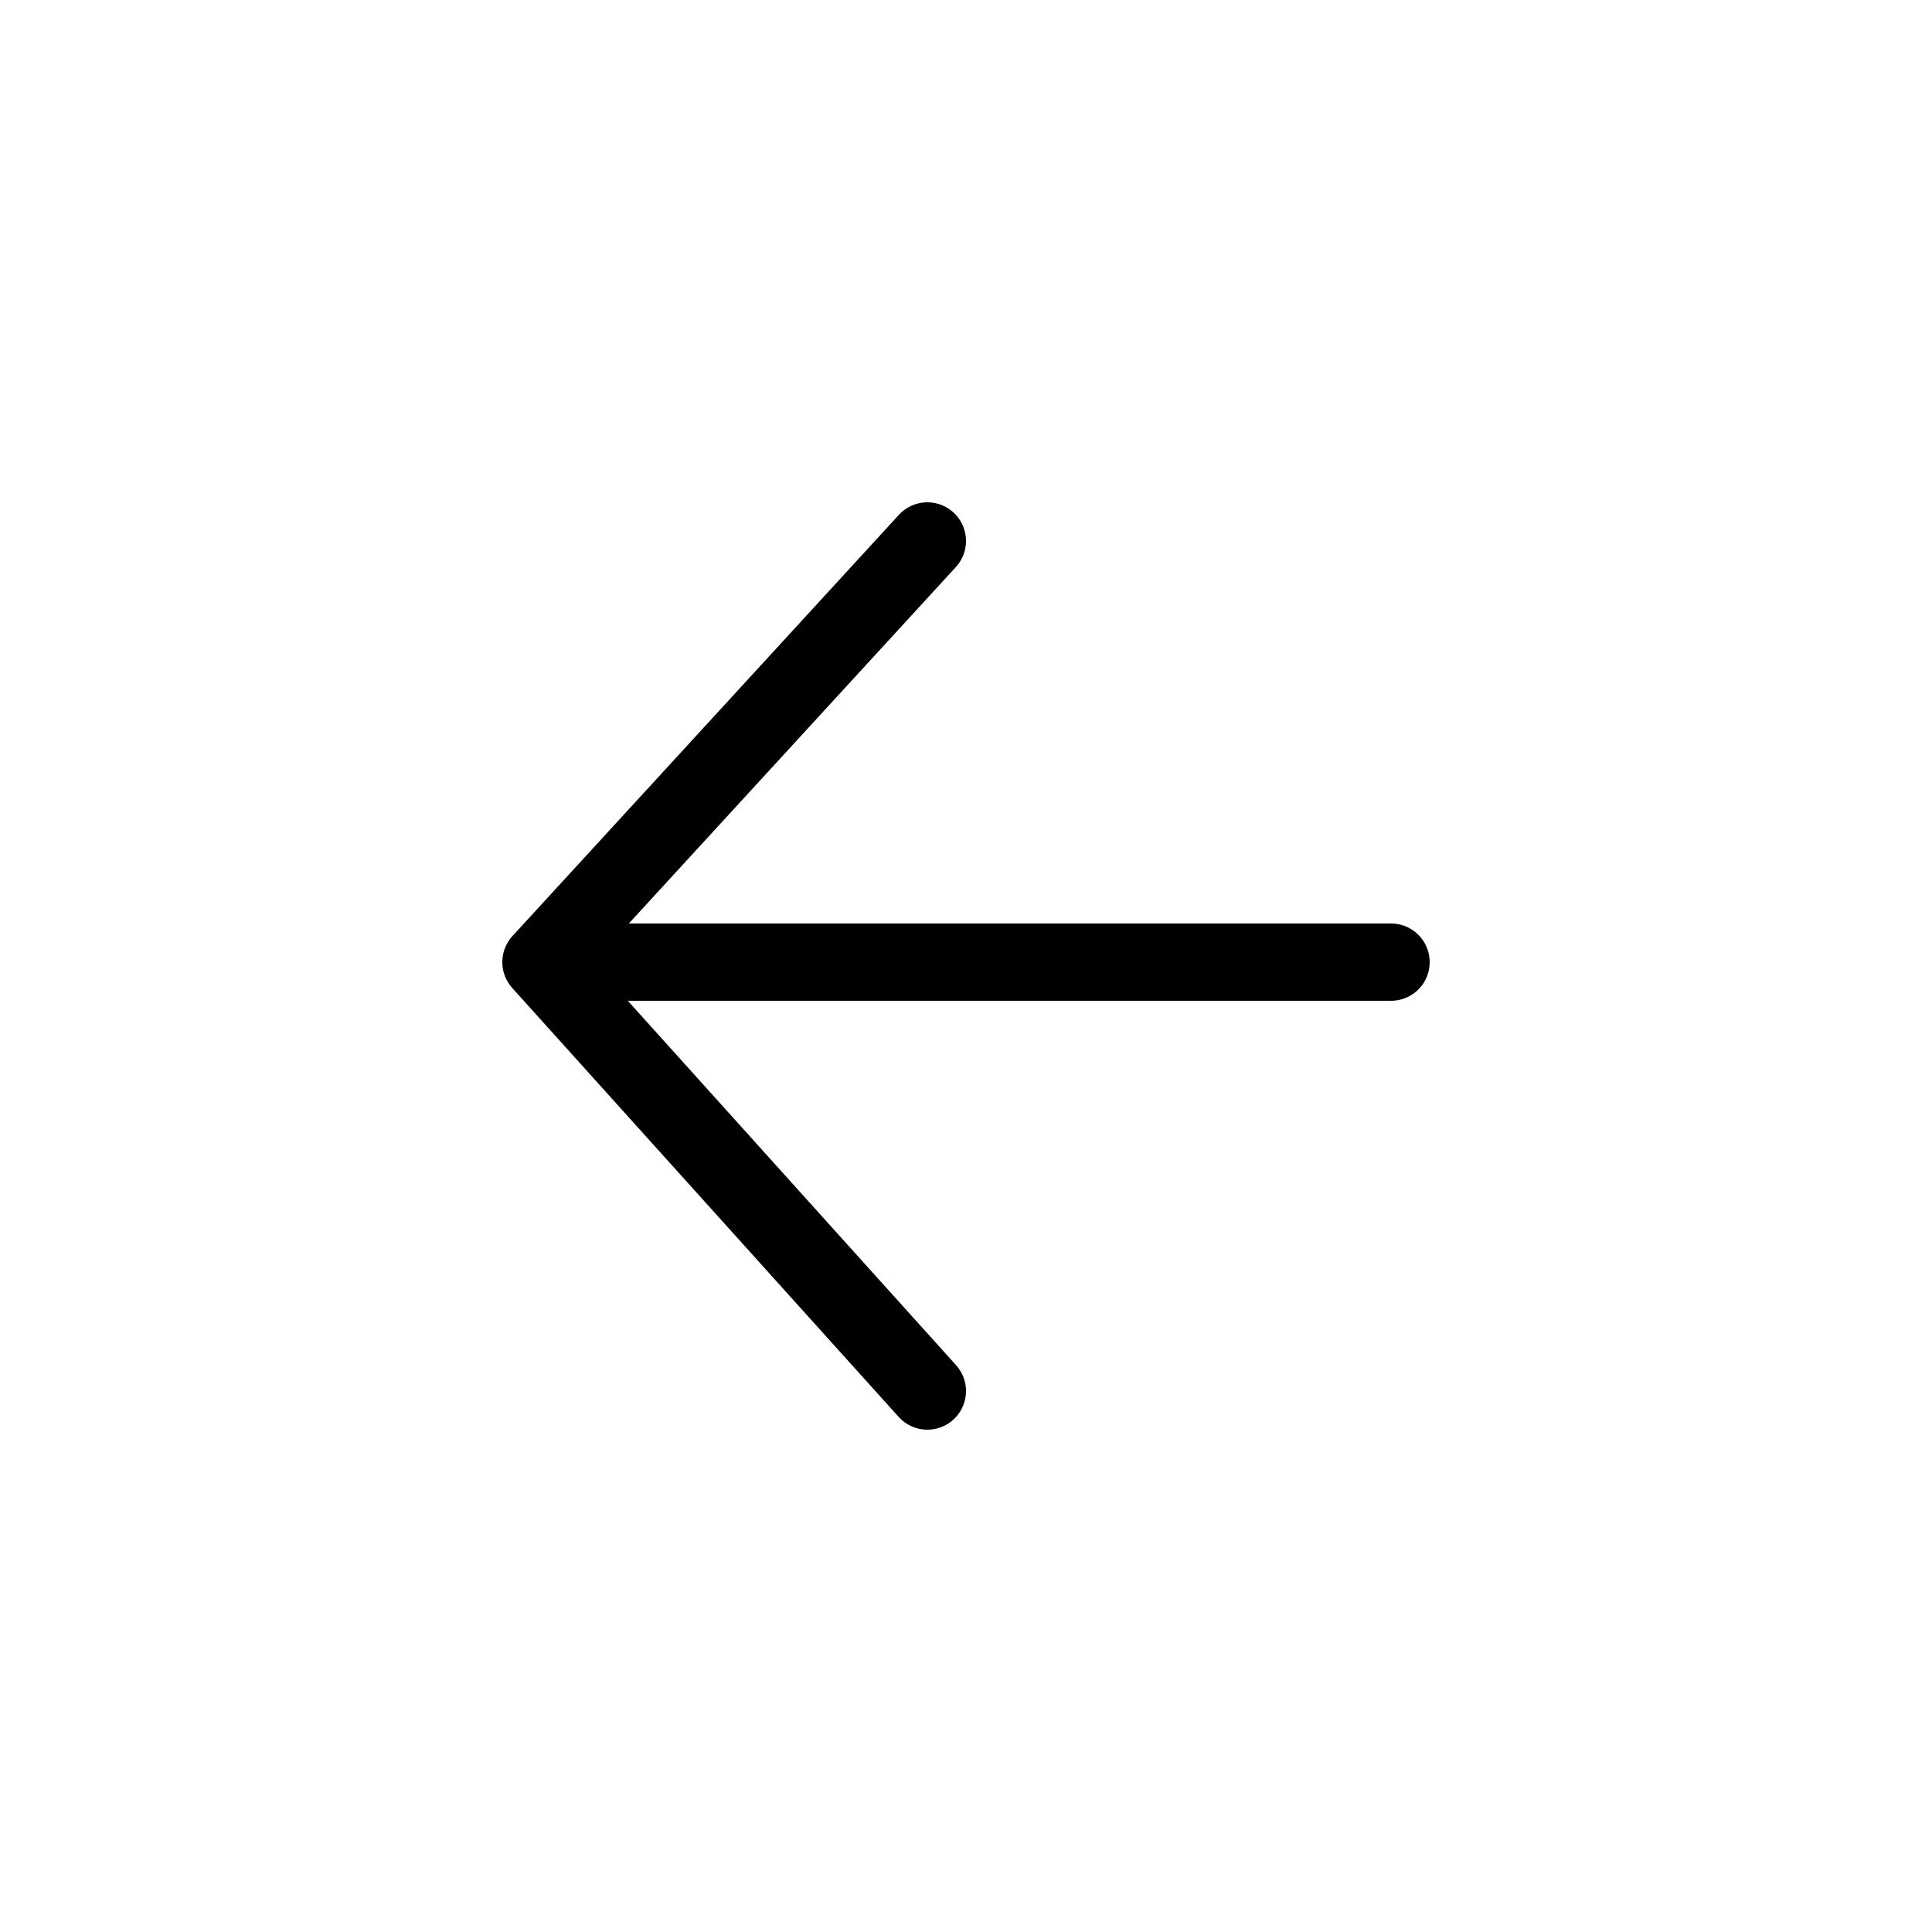
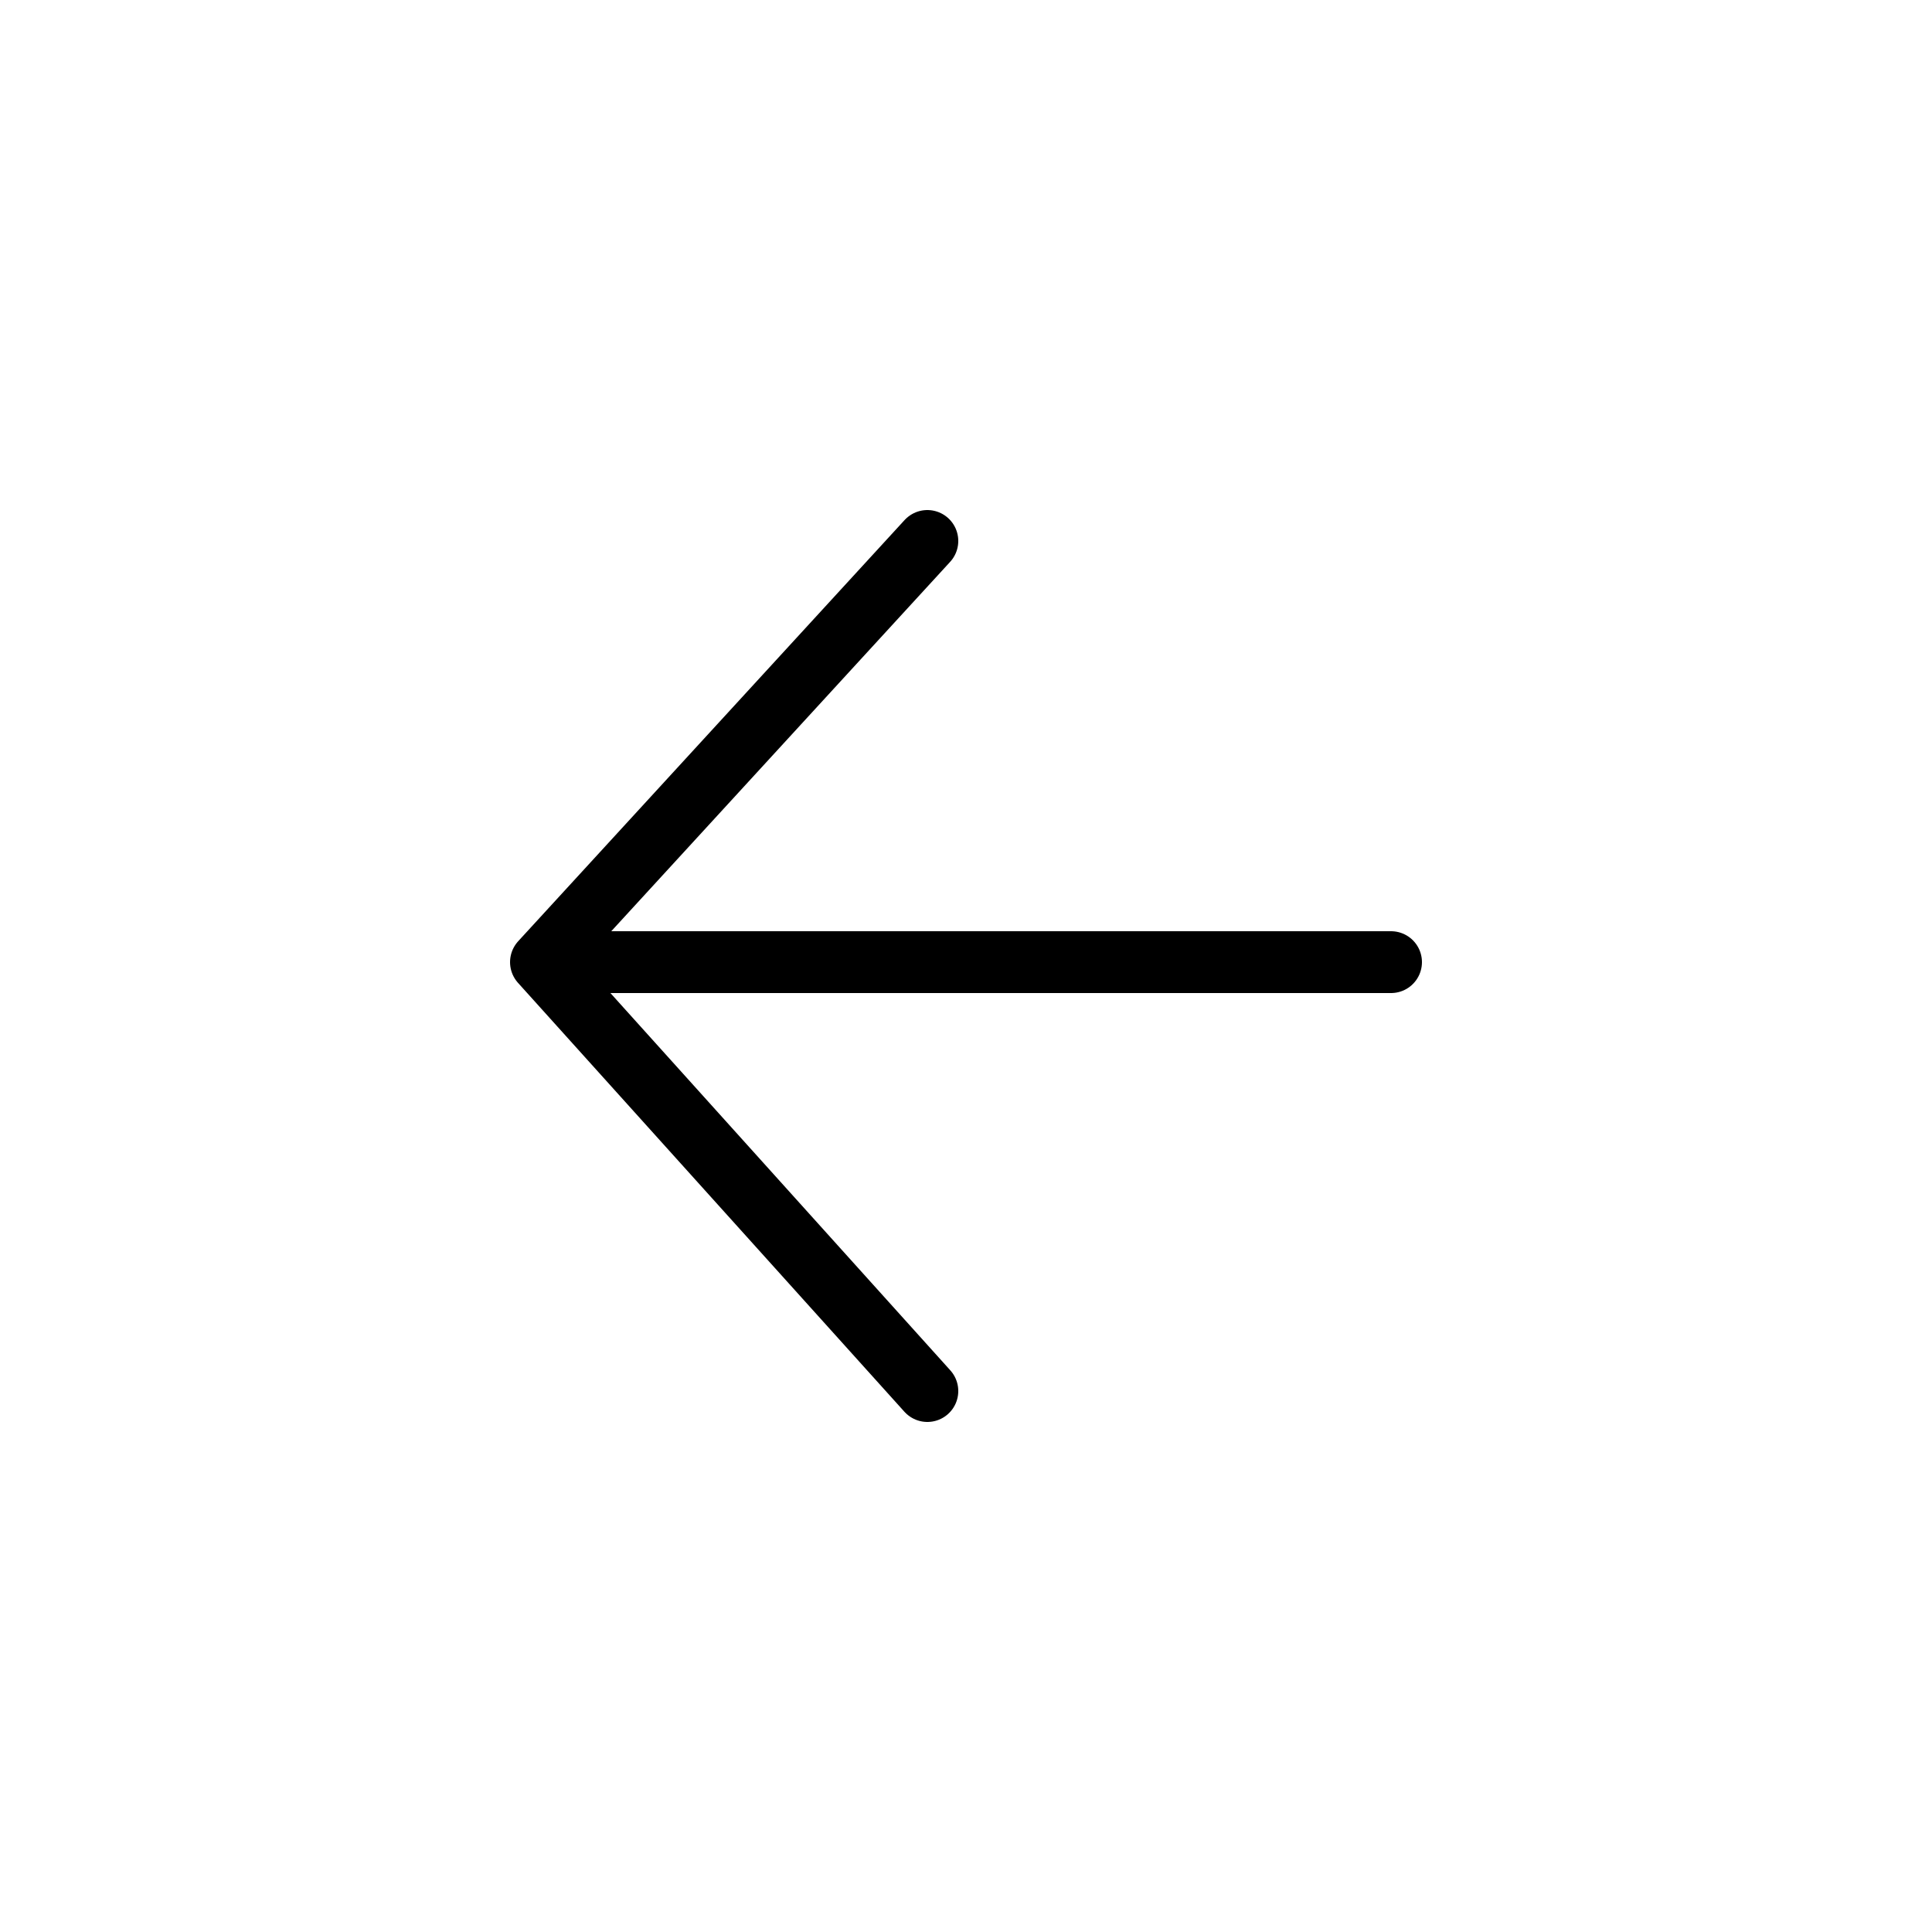
<svg xmlns="http://www.w3.org/2000/svg" version="1.1" id="plus" x="0px" y="0px" viewBox="0 0 50 50" xml:space="preserve">
-   <path class="st0" d="M36,24.9H14 M24,36L14,24.9L24,14" stroke="currentColor" stroke-width="2" stroke-linecap="round" stroke-linejoin="round" fill="none" />
+   <path class="st0" d="M36,24.9H14 M24,36L14,24.9L24,14" stroke="currentColor" vector-effect="non-scaling-stroke" stroke-width="1.6" stroke-linecap="round" stroke-linejoin="round" fill="none" />
</svg>
